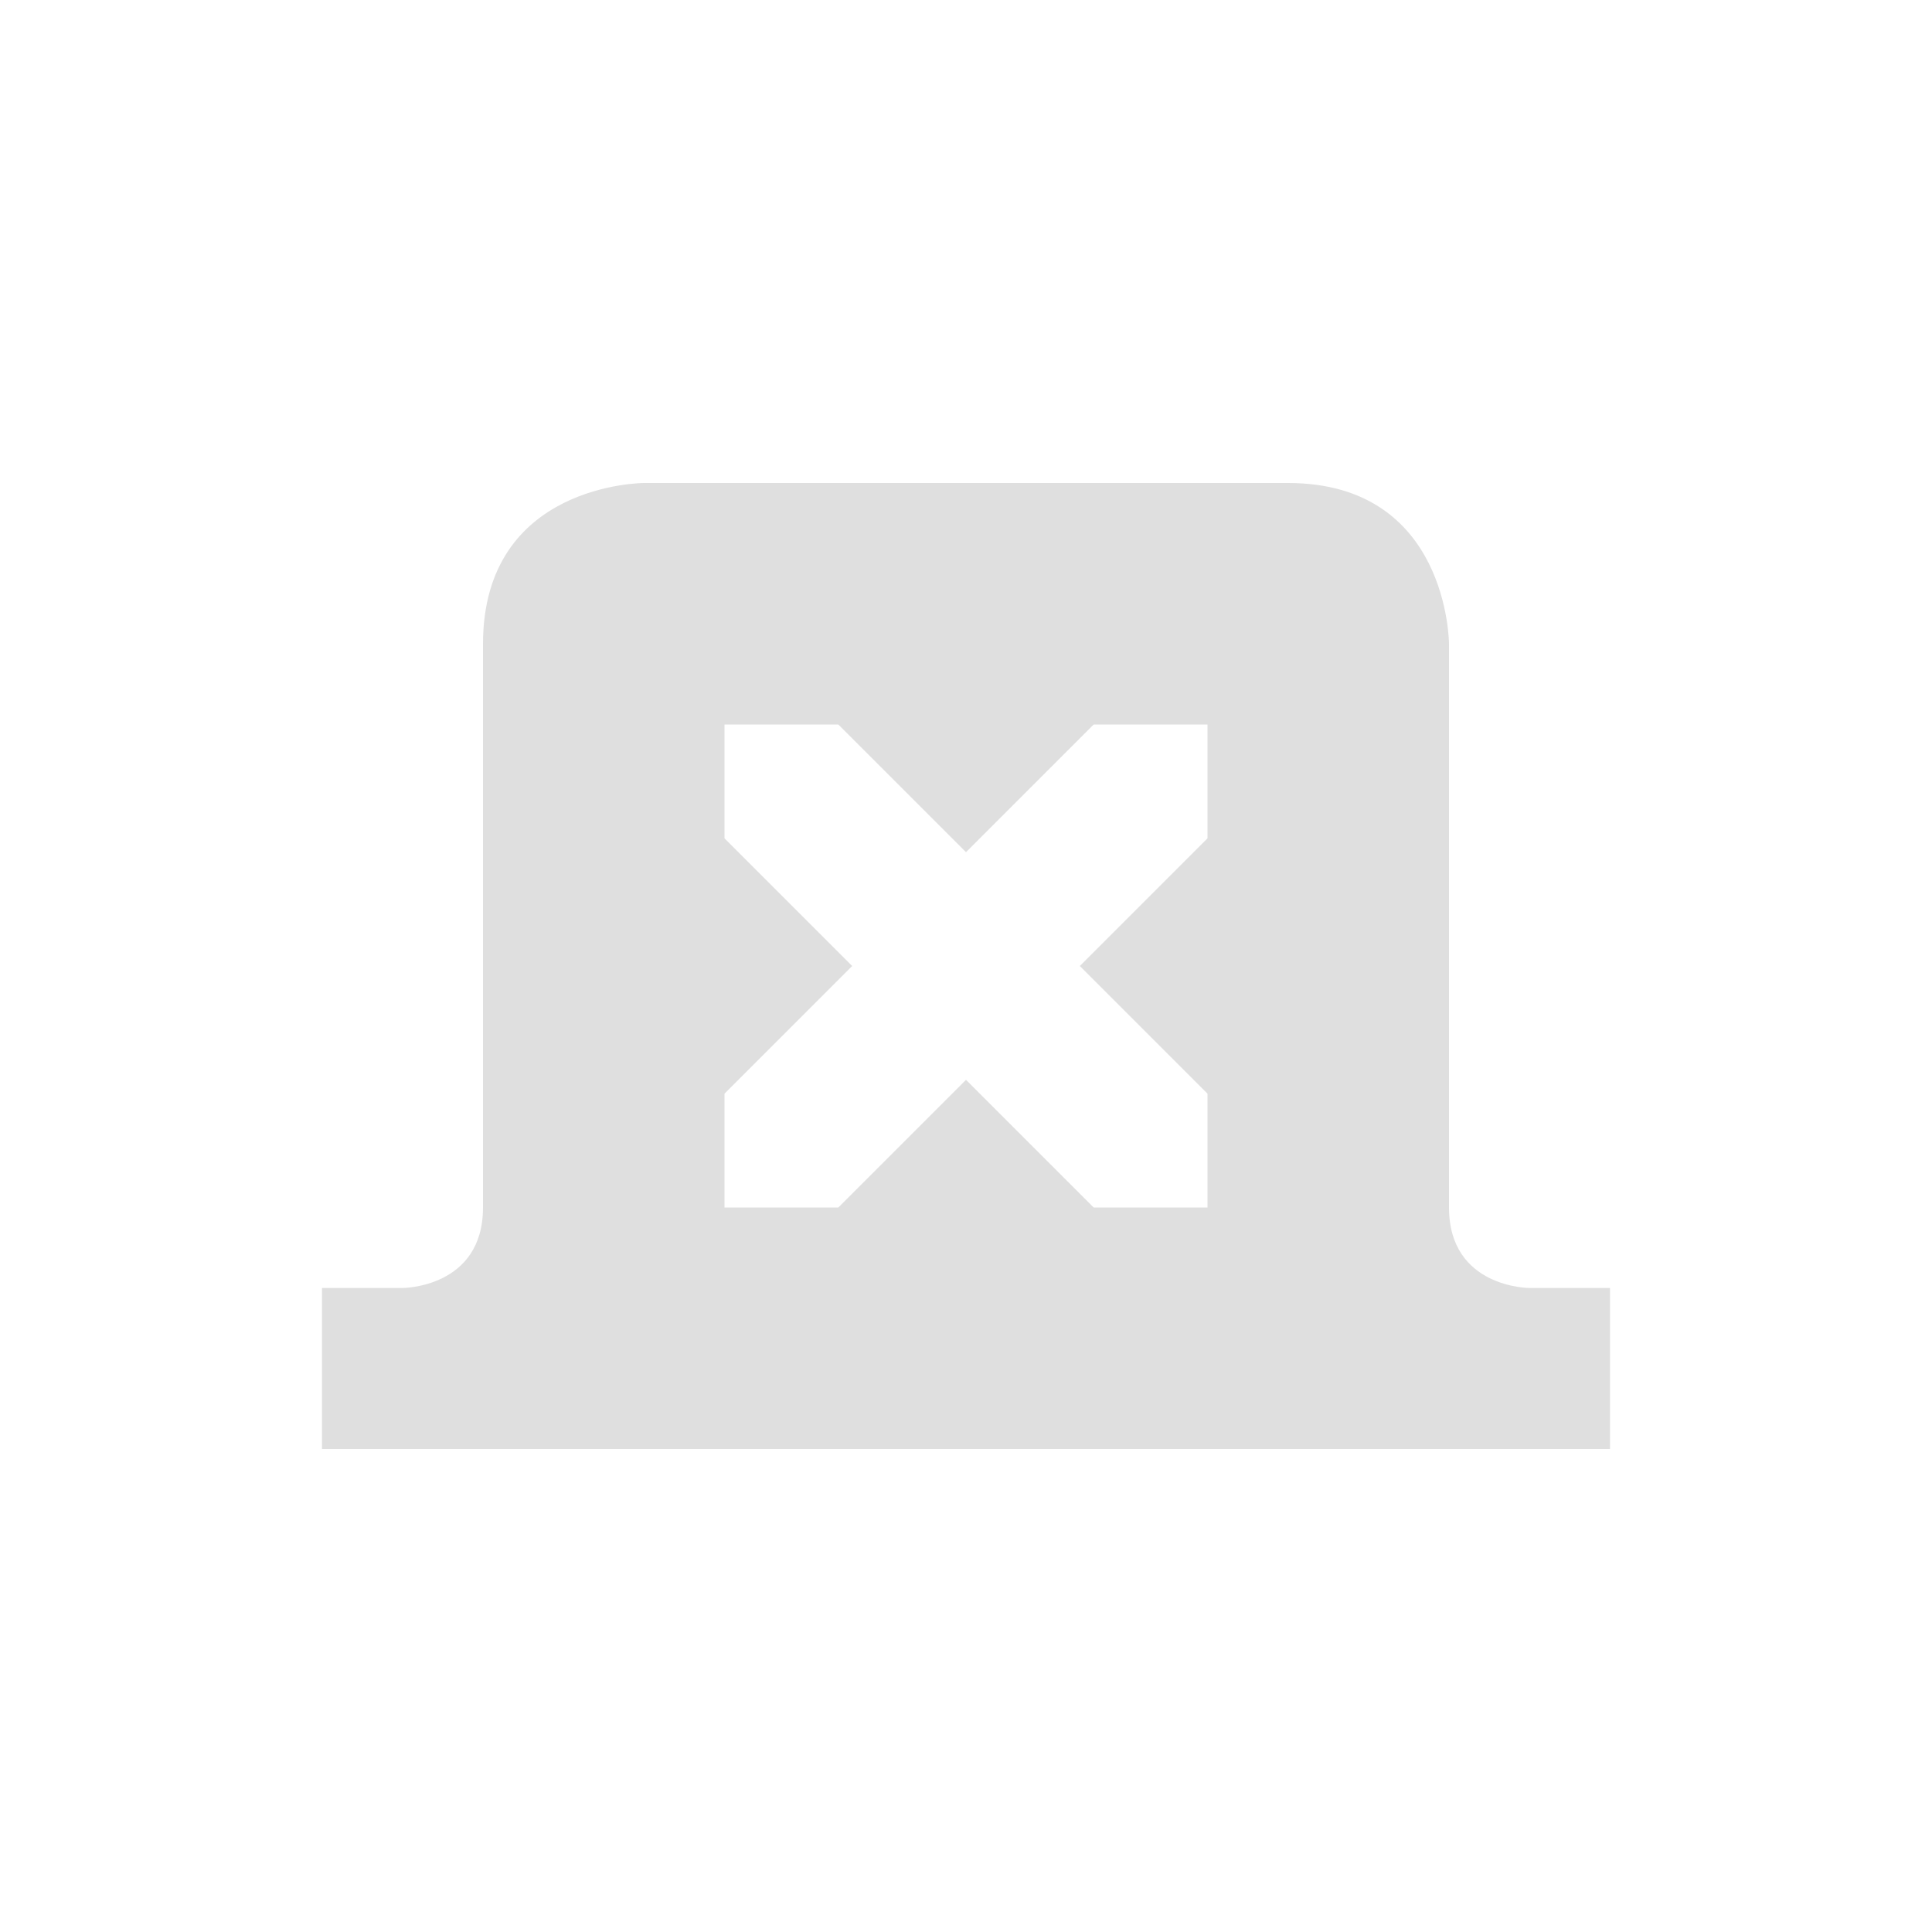
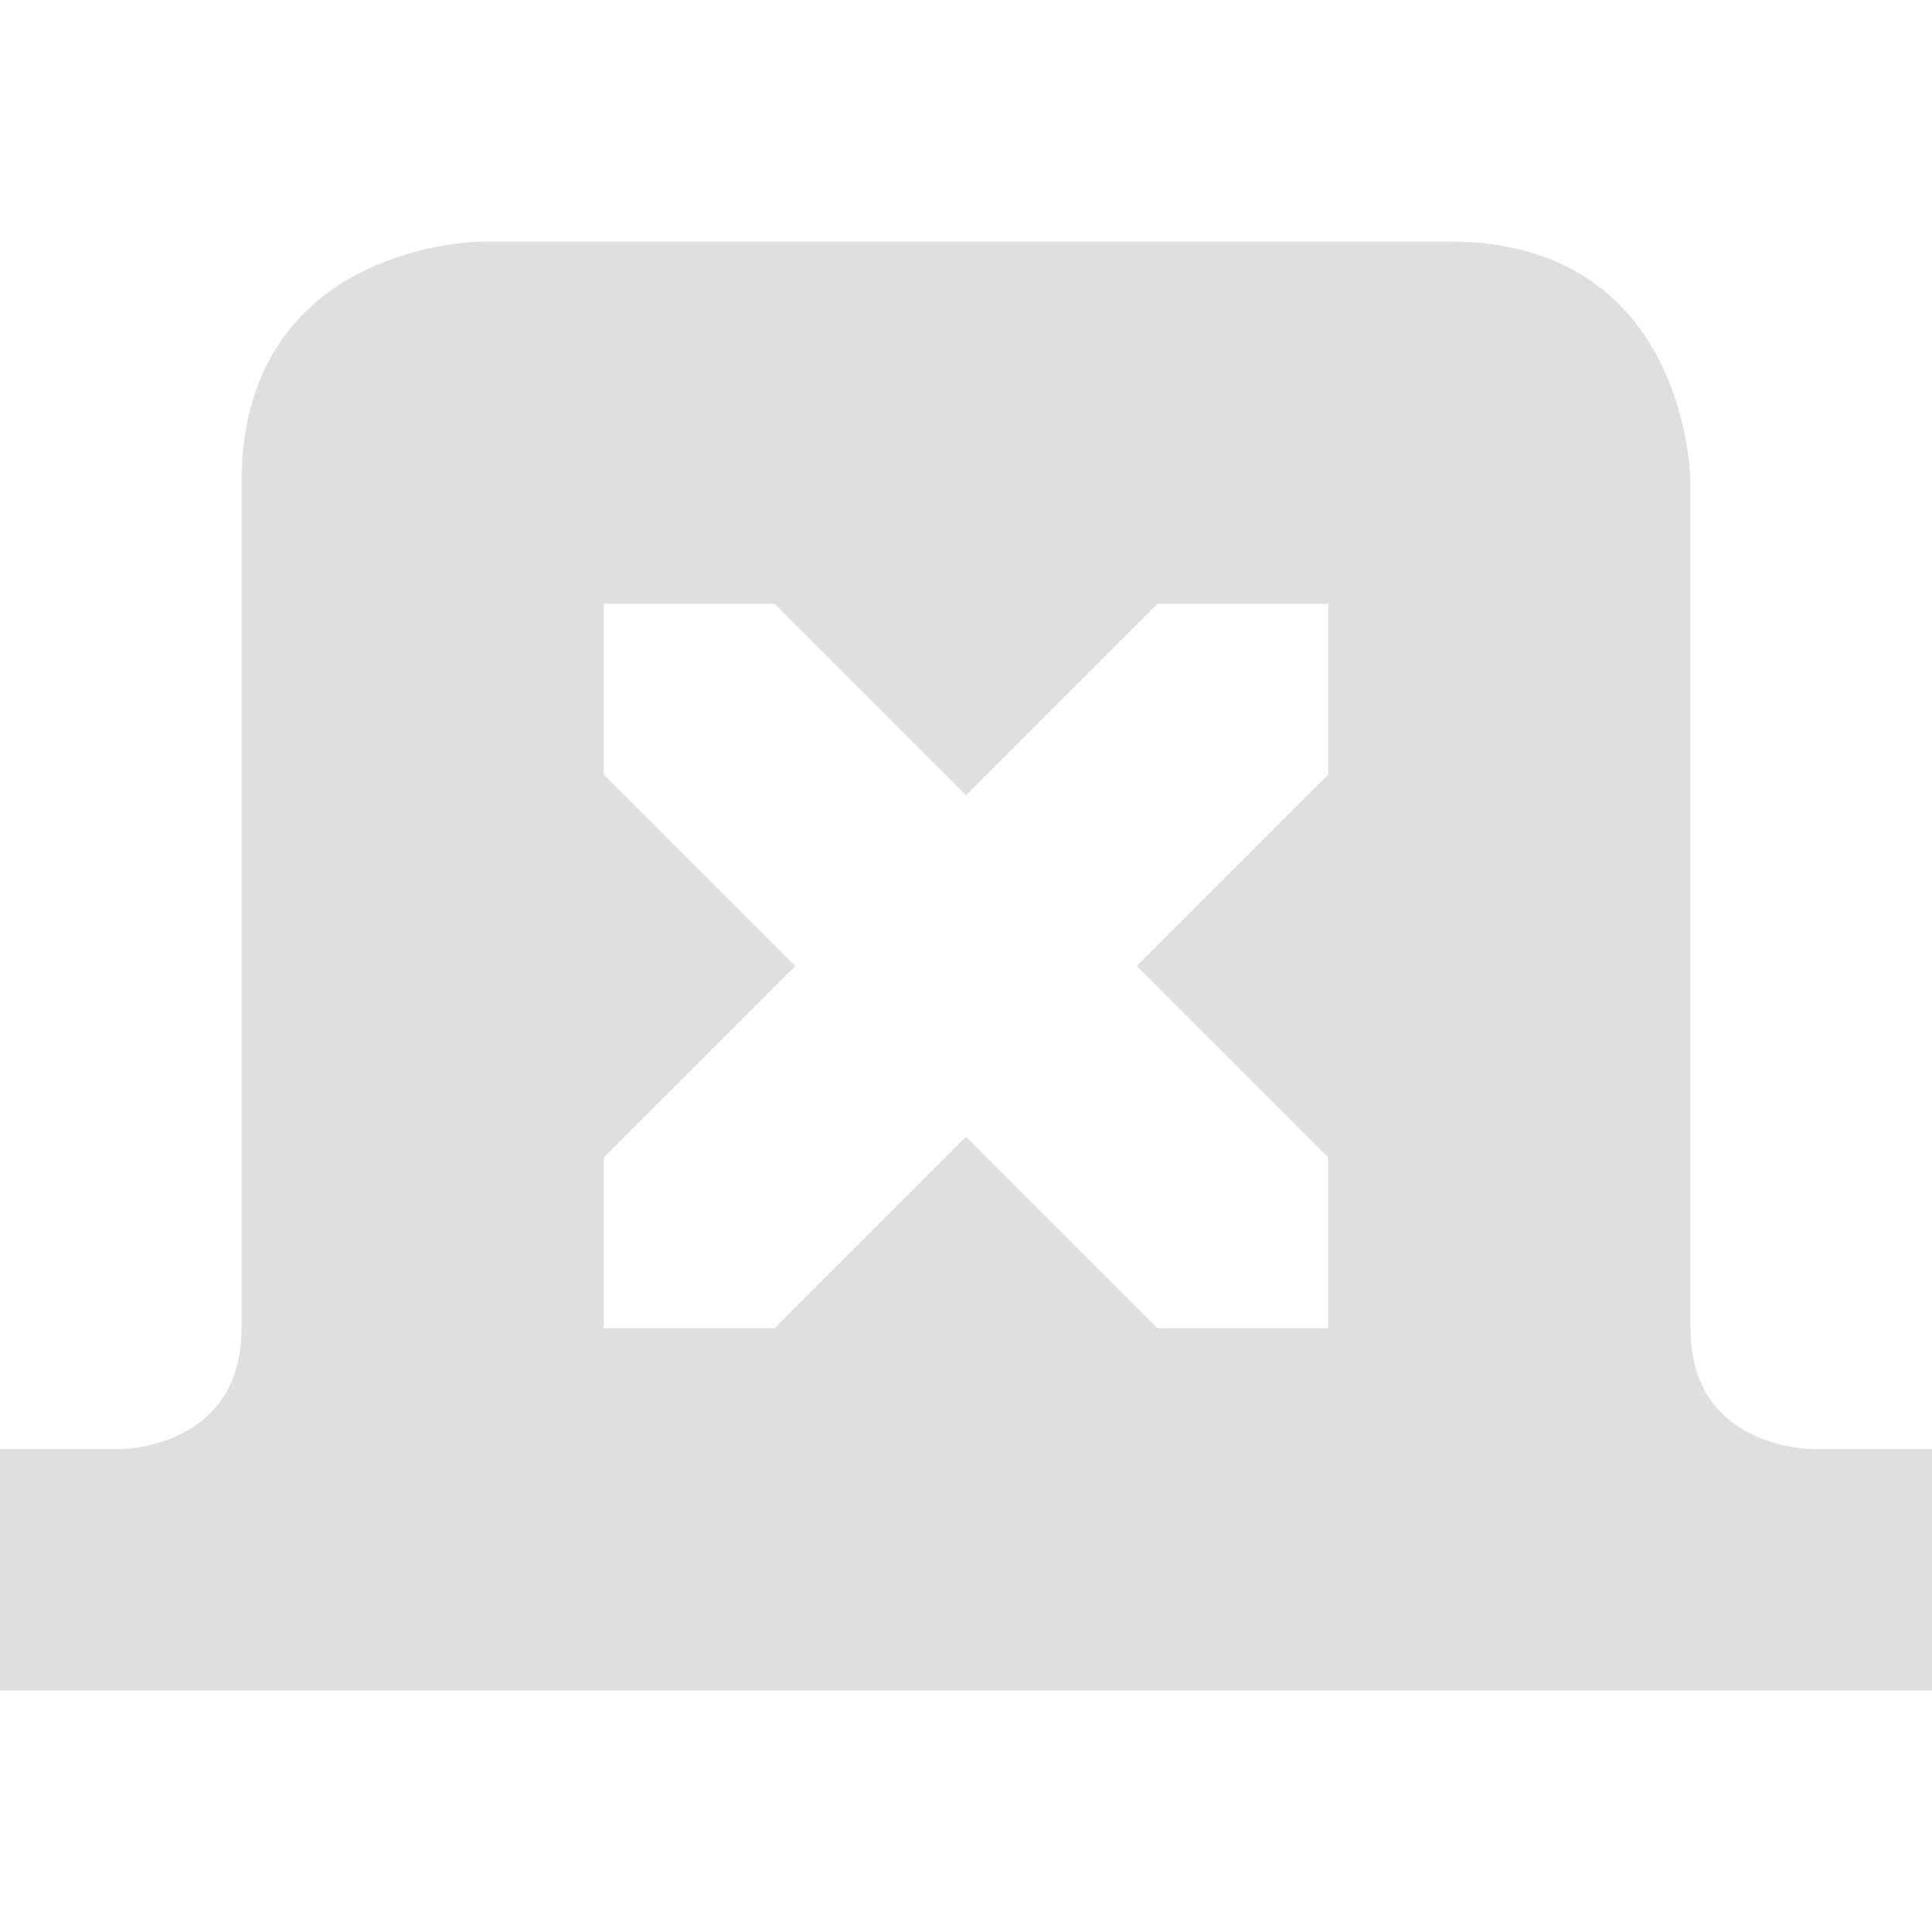
- <svg xmlns="http://www.w3.org/2000/svg" width="24" height="24" version="1.1">
-   <defs>
-     <style id="current-color-scheme" type="text/css">
-    .ColorScheme-Text { color:#dfdfdf; } .ColorScheme-Highlight { color:#4285f4; }
-   </style>
+ <svg xmlns="http://www.w3.org/2000/svg" viewBox="0 0 16 16" version="1.1" id="svg6">
+   <defs id="defs3051">
+     <style type="text/css" id="current-color-scheme">
+       .ColorScheme-Text {
+         color:#eff0f1;
+       }
+       .ColorScheme-NegativeText {
+         color:#da4453;
+       }
+       </style>
  </defs>
-   <g transform="translate(4,4)">
-     <path style="fill:currentColor" class="ColorScheme-Text" d="M 4 2 C 4 2 2 2 2 4 L 2 11 C 2 12 1 12 1 12 L 0 12 L 0 14 L 16 14 L 16 12 L 15 12 C 15 12 14 12 14 11 L 14 4 C 14 4 14 2 12 2 L 4 2 z M 5 5 L 6.414 5 L 8 6.586 L 9.586 5 L 11 5 L 11 6.414 L 9.414 8 L 11 9.586 L 11 11 L 9.586 11 L 8 9.414 L 6.414 11 L 5 11 L 5 9.586 L 6.586 8 L 5 6.414 L 5 5 z" />
-   </g>
+   <path style="color:#dfdfdf;fill:currentColor" class="ColorScheme-Text" d="M 4,2 C 4,2 2,2 2,4 v 7 c 0,1 -1,1 -1,1 H 0 v 2 h 16 v -2 h -1 c 0,0 -1,0 -1,-1 V 4 c 0,0 0,-2 -2,-2 z m 1,3 h 1.414 L 8,6.586 9.586,5 H 11 V 6.414 L 9.414,8 11,9.586 V 11 H 9.586 L 8,9.414 6.414,11 h -1.414 V 9.586 L 6.586,8 5,6.414 Z" id="path5" />
</svg>
